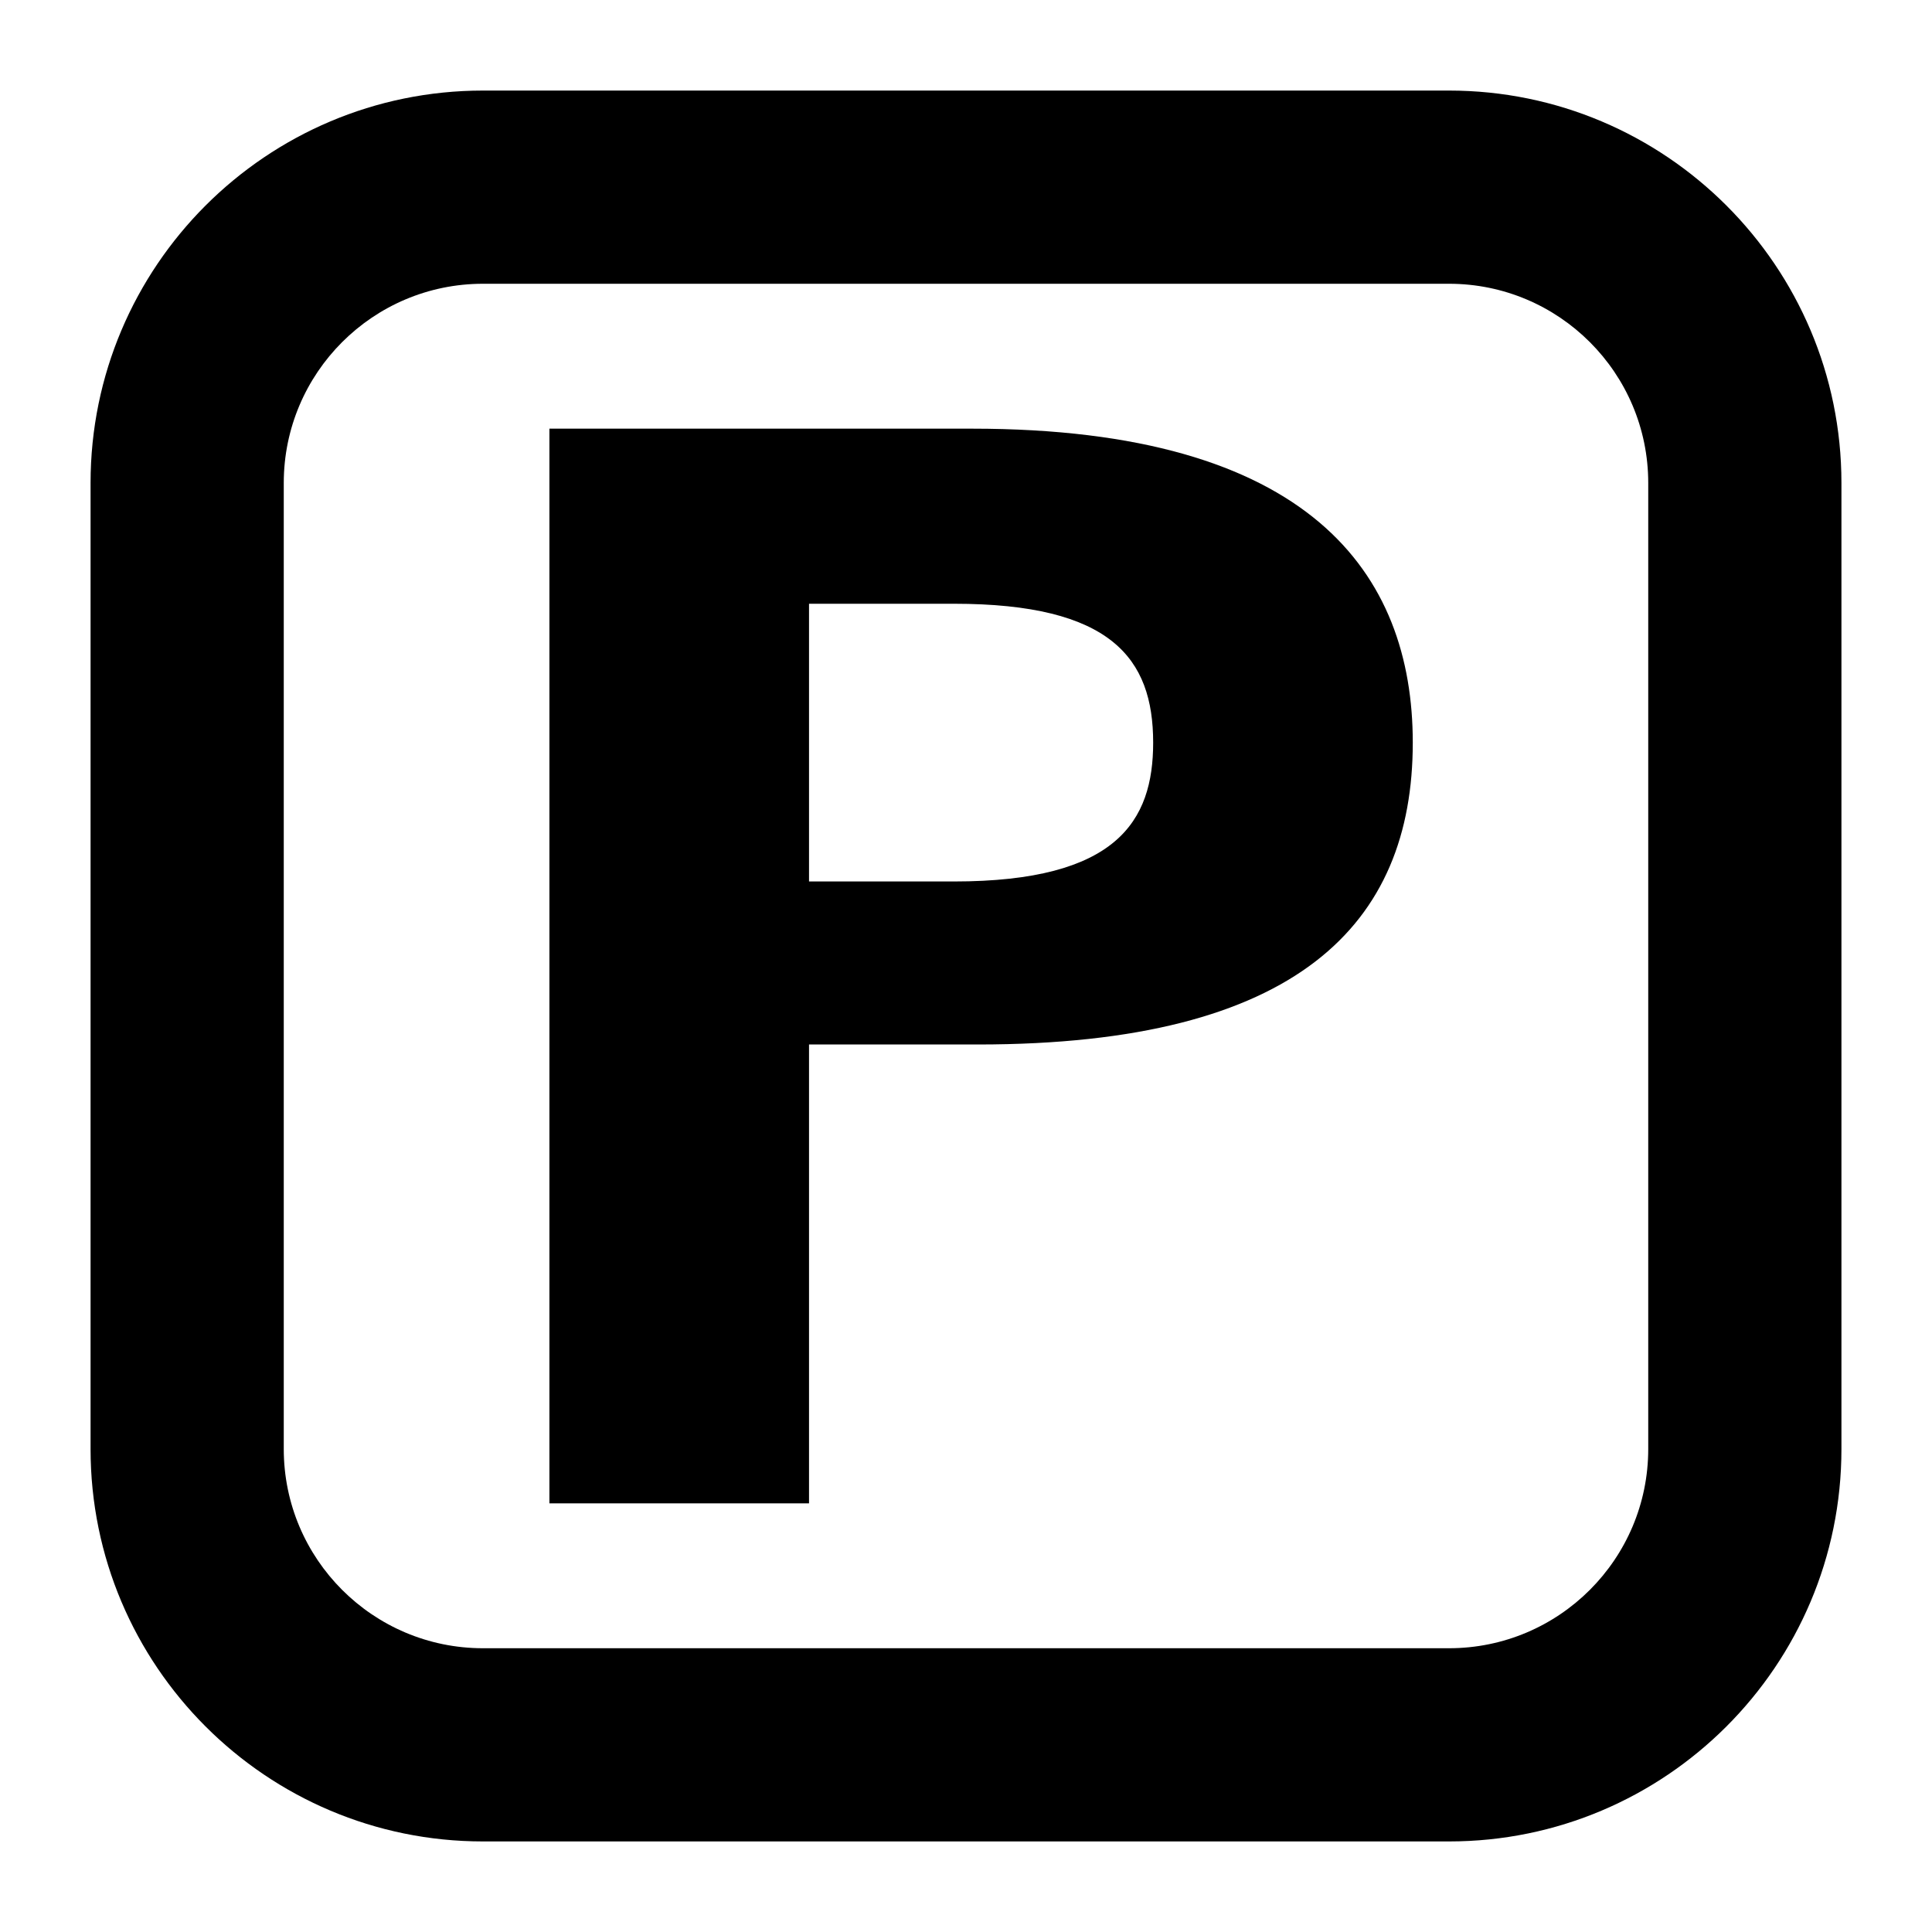
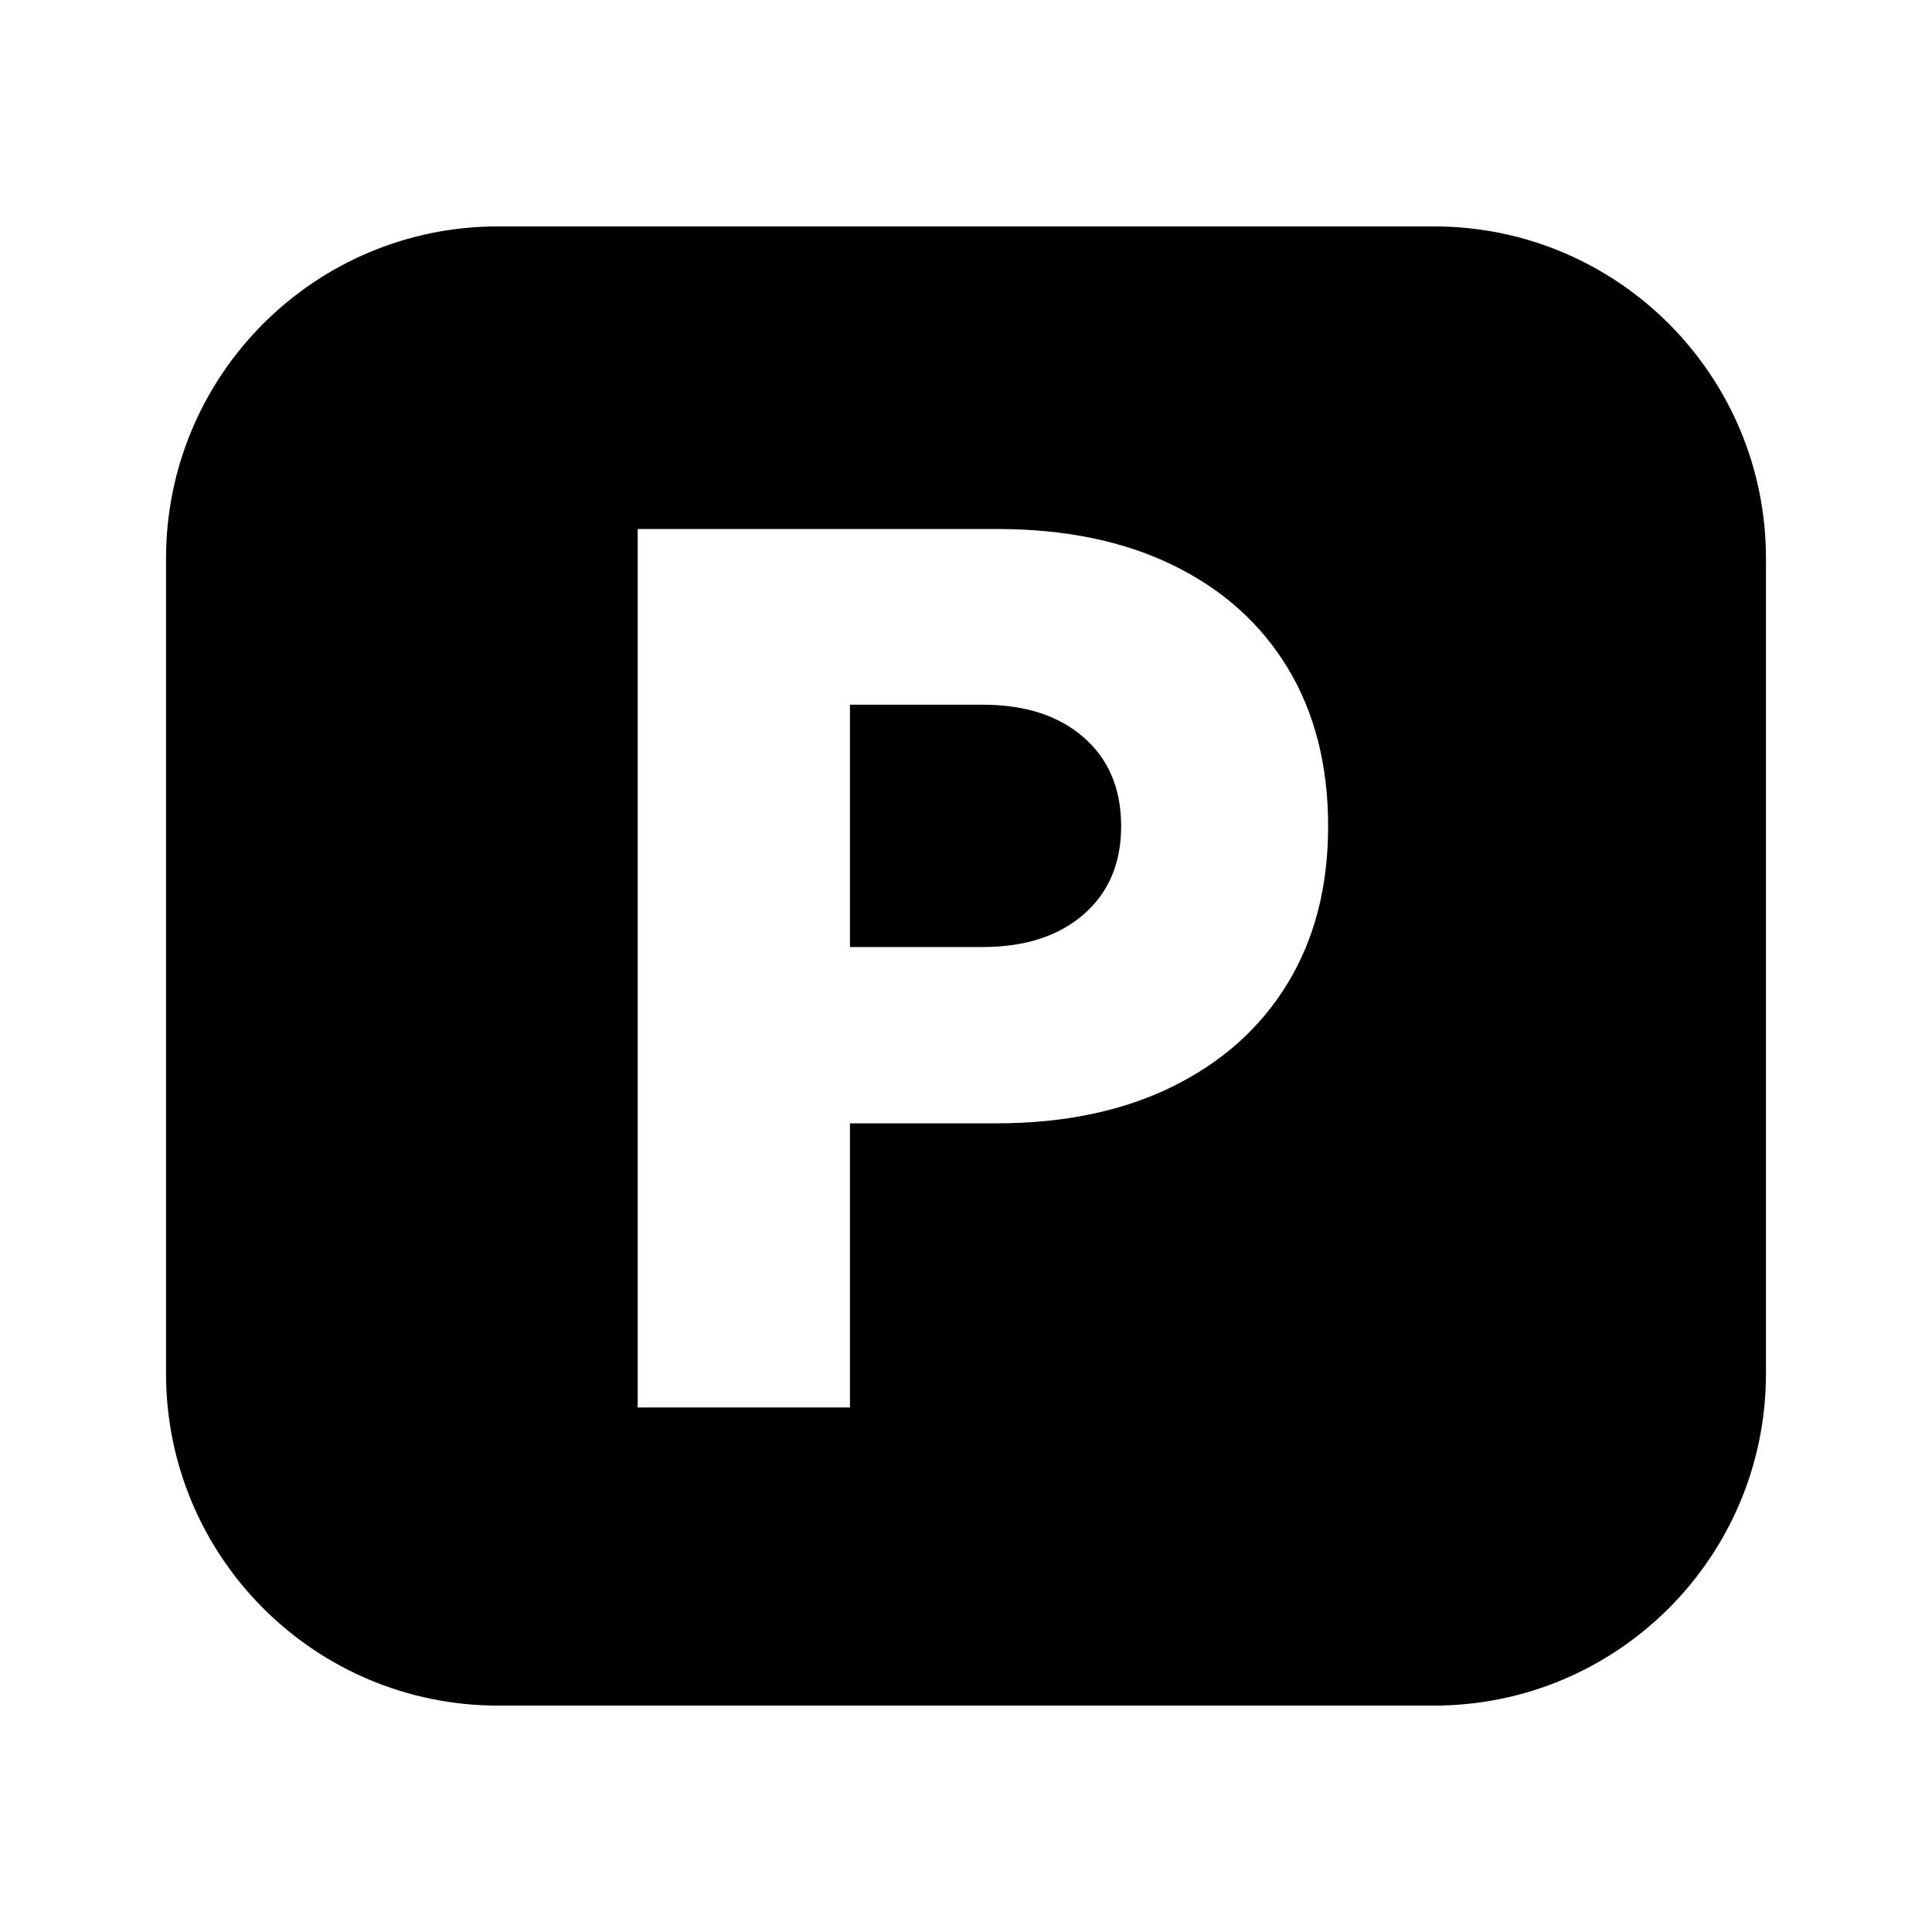
<svg xmlns="http://www.w3.org/2000/svg" width="16" height="16" viewBox="0 0 16 16">
-   <path fill="#000000" fill-rule="evenodd" d="M 4.000 0.750 C 2.206 0.750 0.750 2.206 0.750 4.000 L 0.750 12.000 C 0.750 13.794 2.206 15.250 4.000 15.250 L 12.000 15.250 C 13.794 15.250 15.250 13.794 15.250 12.000 L 15.250 4.000 C 15.250 2.206 13.794 0.750 12.000 0.750 Z M 4.000 2.350 C 3.089 2.350 2.350 3.089 2.350 4.000 L 2.350 12.000 C 2.350 12.911 3.089 13.650 4.000 13.650 L 12.000 13.650 C 12.911 13.650 13.650 12.911 13.650 12.000 L 13.650 4.000 C 13.650 3.089 12.911 2.350 12.000 2.350 Z" />
-   <path fill="#000000" fill-rule="evenodd" d="M 4.550 12.450 L 4.550 3.550 L 8.050 3.550 C 10.850 3.550 11.700 4.750 11.700 6.150 C 11.700 7.650 10.750 8.650 8.100 8.650 L 6.700 8.650 L 6.700 12.450 Z M 6.700 7.300 L 7.900 7.300 C 9.250 7.300 9.550 6.800 9.550 6.150 C 9.550 5.450 9.200 5.000 7.900 5.000 L 6.700 5.000 Z" />
+   <path fill="#000000" fill-rule="evenodd" d="M 4.125 1.875 L 11.875 1.875 C 13.394 1.875 14.625 3.106 14.625 4.625 L 14.625 11.375 C 14.625 12.894 13.394 14.125 11.875 14.125 L 4.125 14.125 C 2.606 14.125 1.375 12.894 1.375 11.375 L 1.375 4.625 C 1.375 3.106 2.606 1.875 4.125 1.875 Z M 5.281 11.656 L 5.281 4.381 L 8.26 4.381 C 8.82 4.381 9.305 4.481 9.715 4.681 C 10.125 4.881 10.442 5.165 10.665 5.533 C 10.887 5.901 10.999 6.337 10.999 6.842 C 10.999 7.343 10.887 7.778 10.662 8.146 C 10.438 8.513 10.119 8.798 9.707 9 C 9.296 9.202 8.81 9.303 8.25 9.303 L 7.039 9.303 L 7.039 11.656 Z M 7.039 7.843 L 8.138 7.843 C 8.489 7.843 8.768 7.752 8.975 7.572 C 9.182 7.391 9.285 7.148 9.285 6.842 C 9.285 6.533 9.182 6.288 8.975 6.107 C 8.768 5.926 8.489 5.836 8.138 5.836 L 7.039 5.836 Z" />
</svg>
